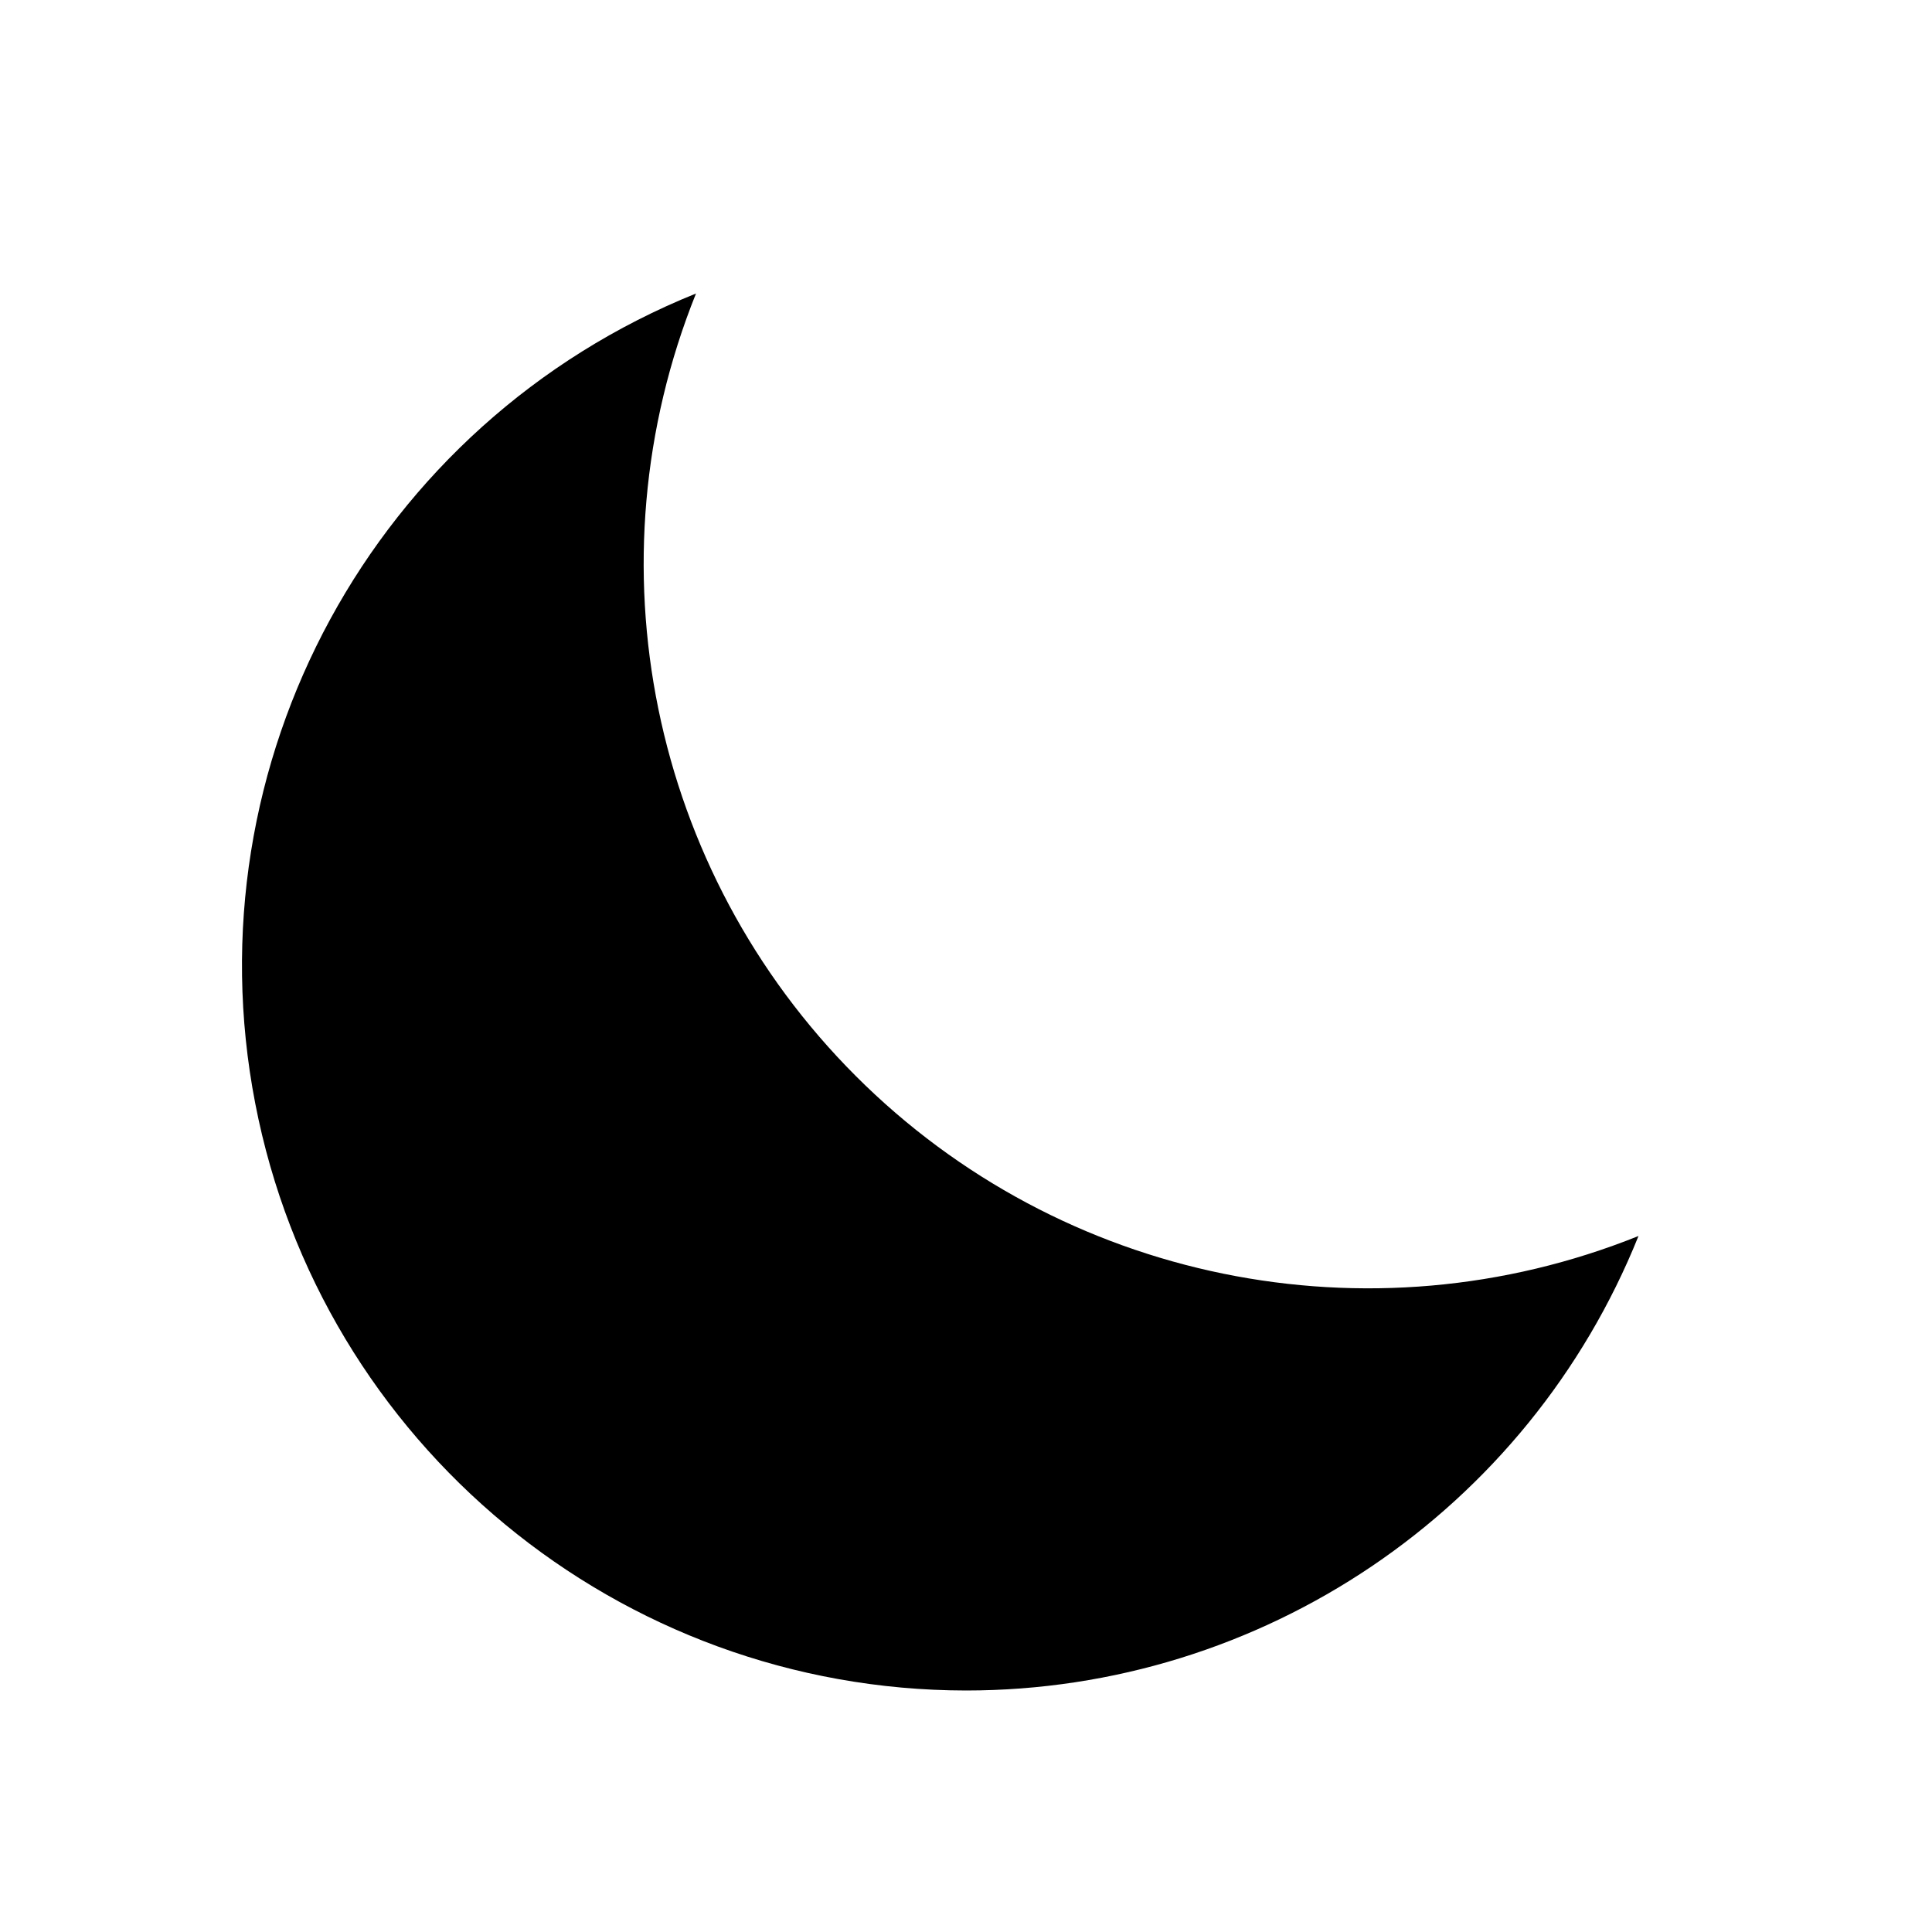
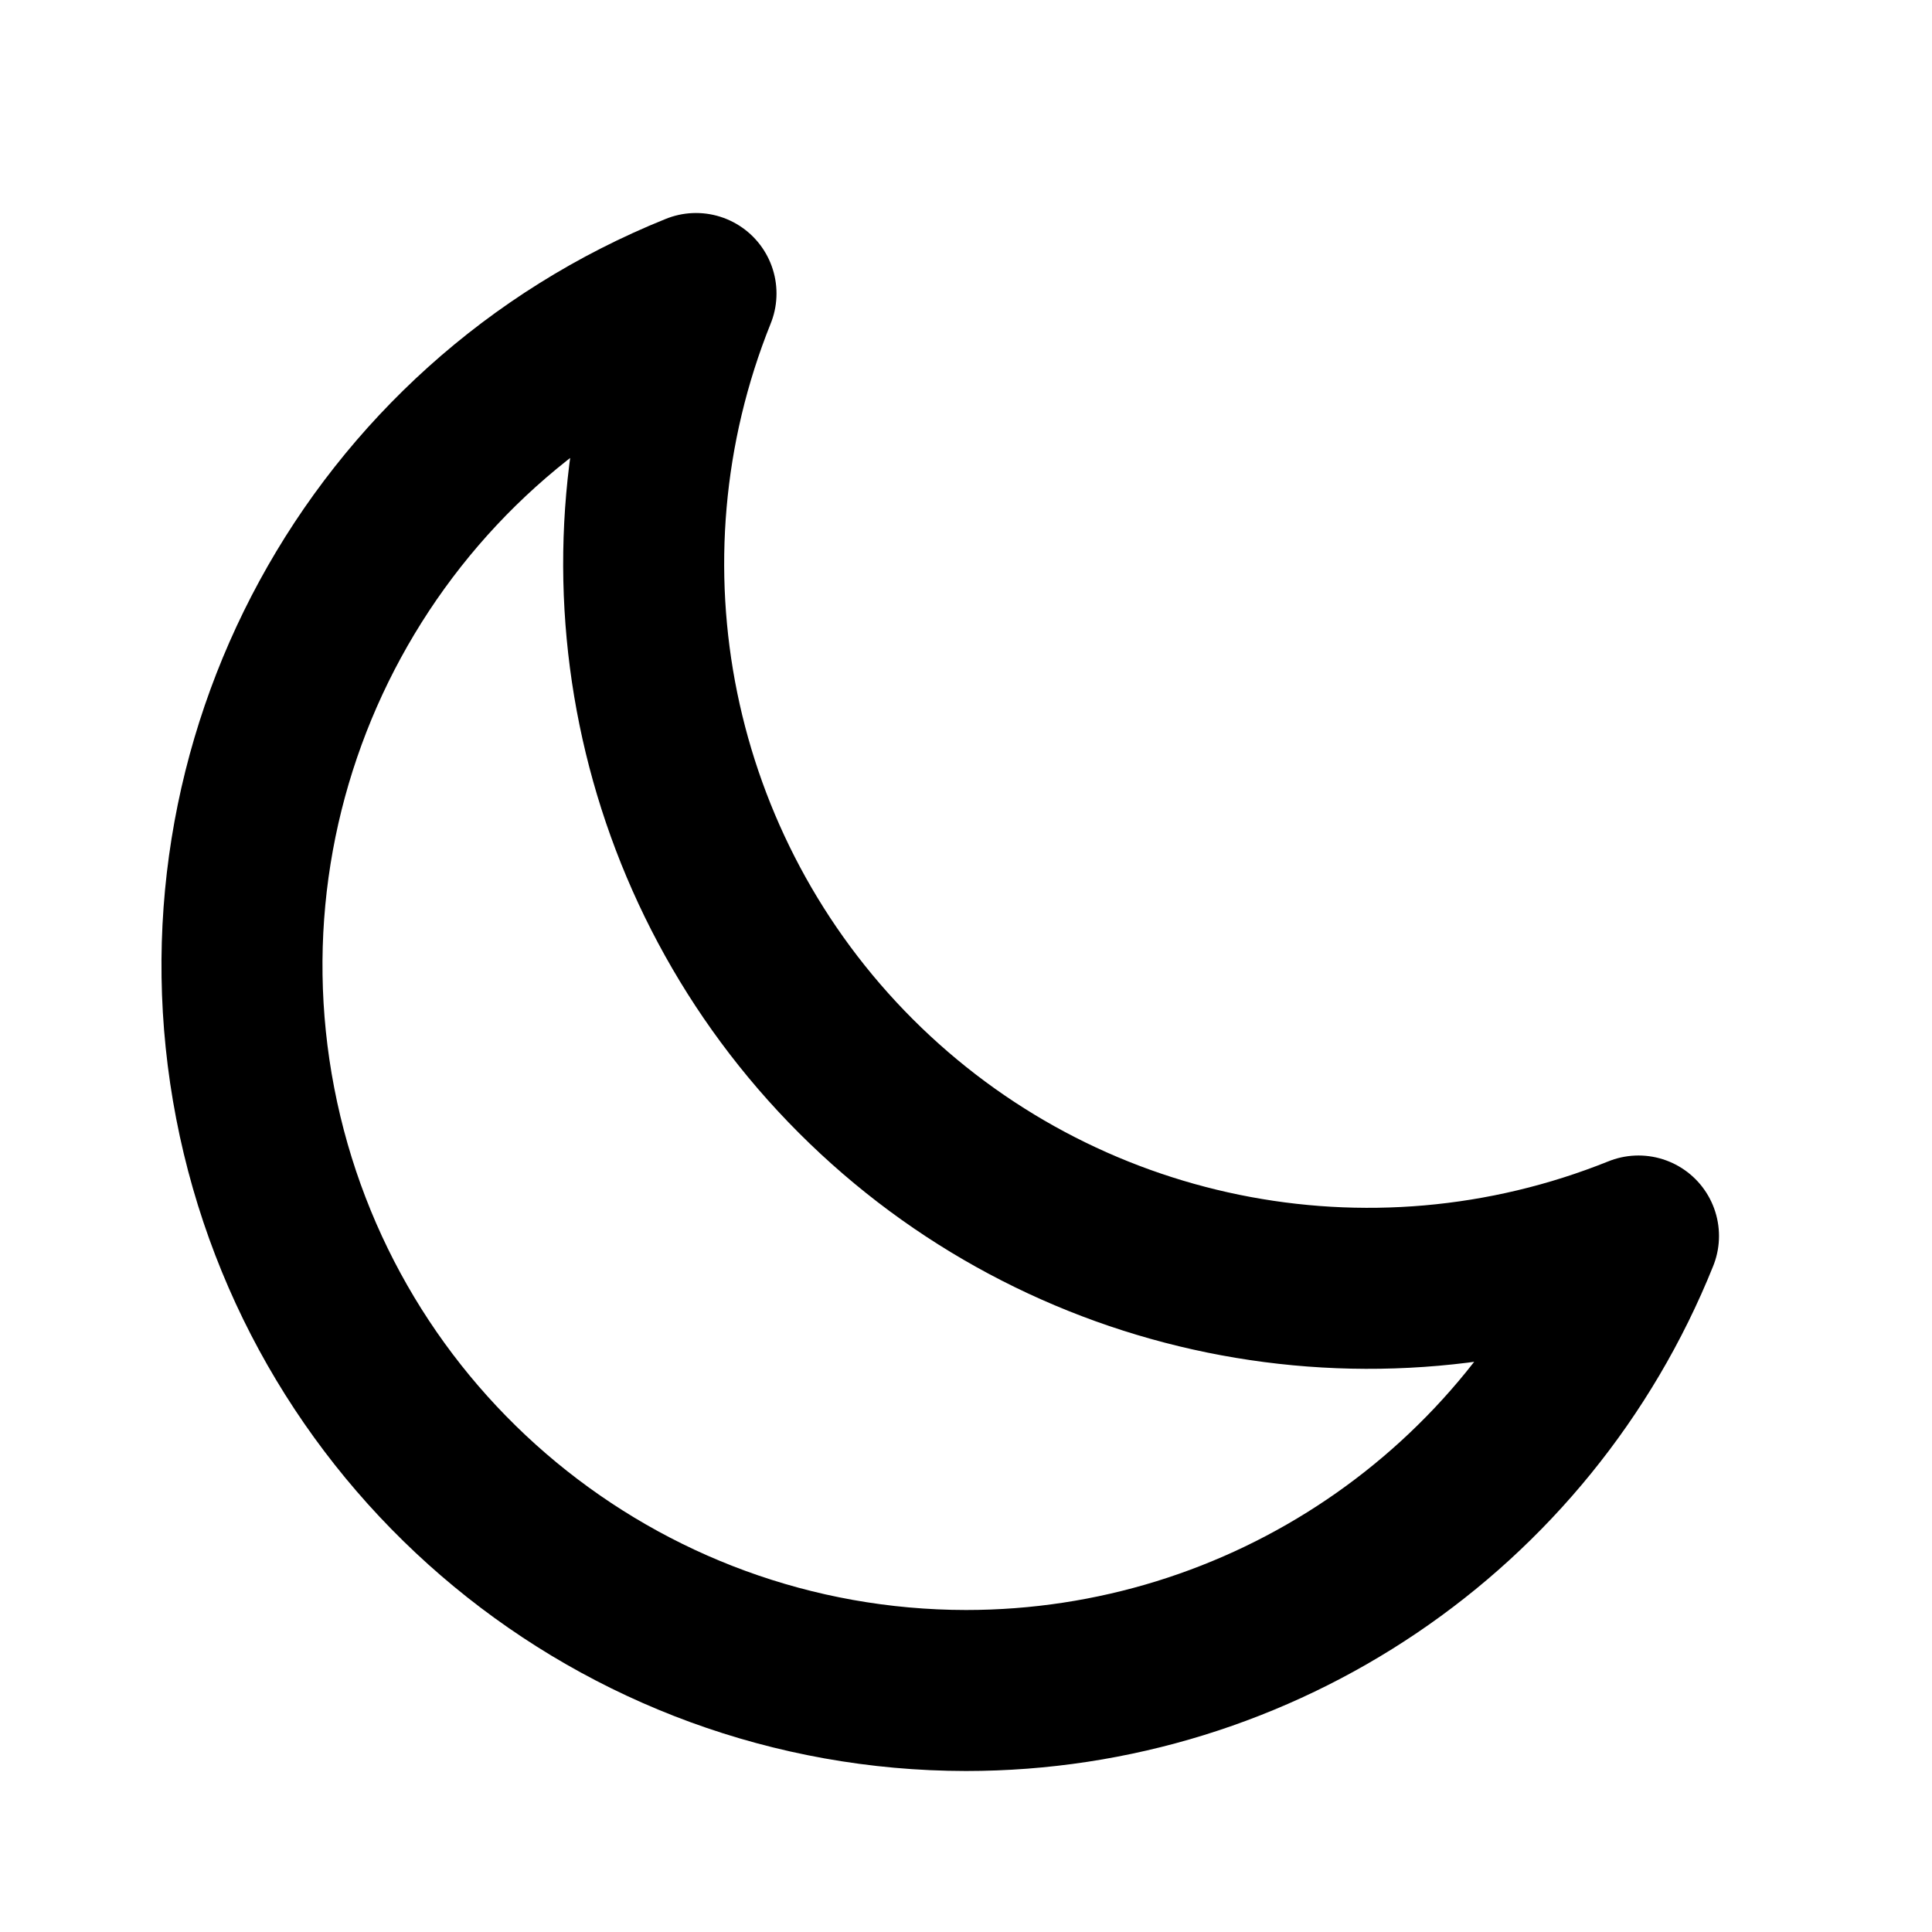
<svg xmlns="http://www.w3.org/2000/svg" viewBox="0 0 24 24">
-   <path stroke-linecap="round" stroke-linejoin="round" stroke-width="2" d="M20.354 15.354A9 9 0 018.646 3.646 9.003 9.003 0 0012 21a9.003 9.003 0 008.354-5.646z" />
+   <path stroke-linecap="round" stroke-linejoin="round" stroke-width="2" stroke="currentColor" fill="none" d="M20.354 15.354A9 9 0 018.646 3.646 9.003 9.003 0 0012 21a9.003 9.003 0 008.354-5.646z" />
</svg>
